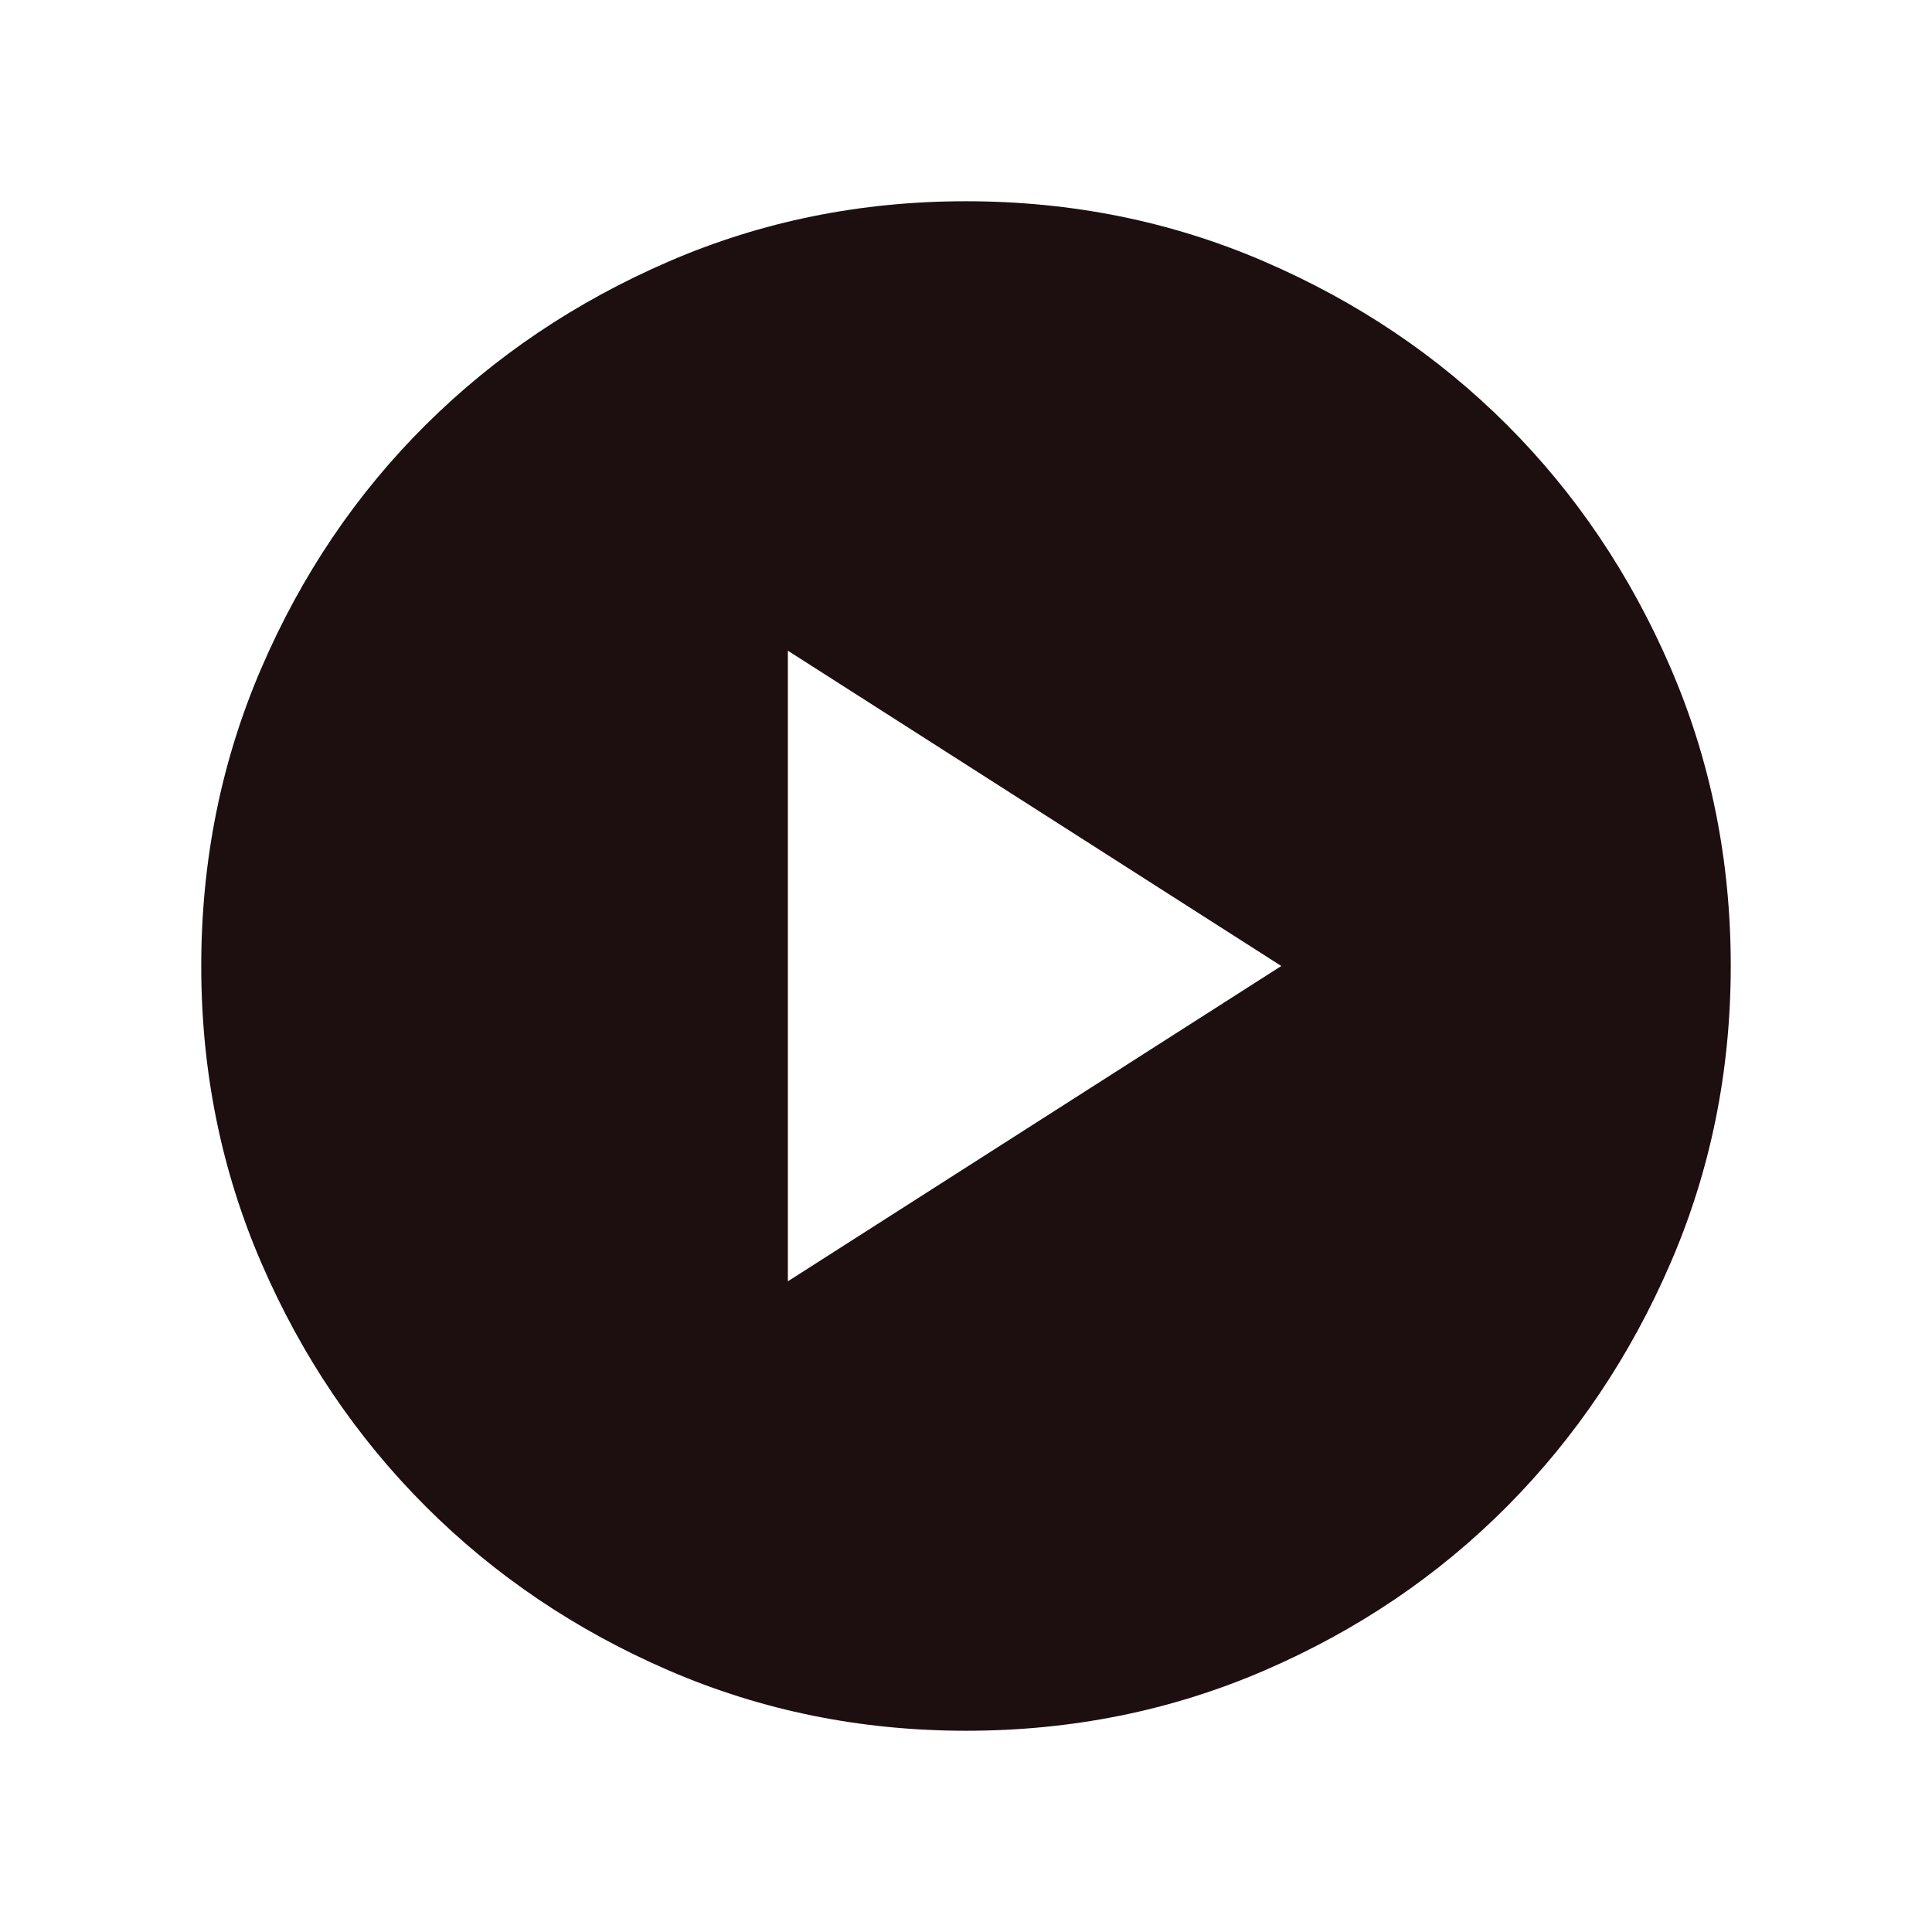
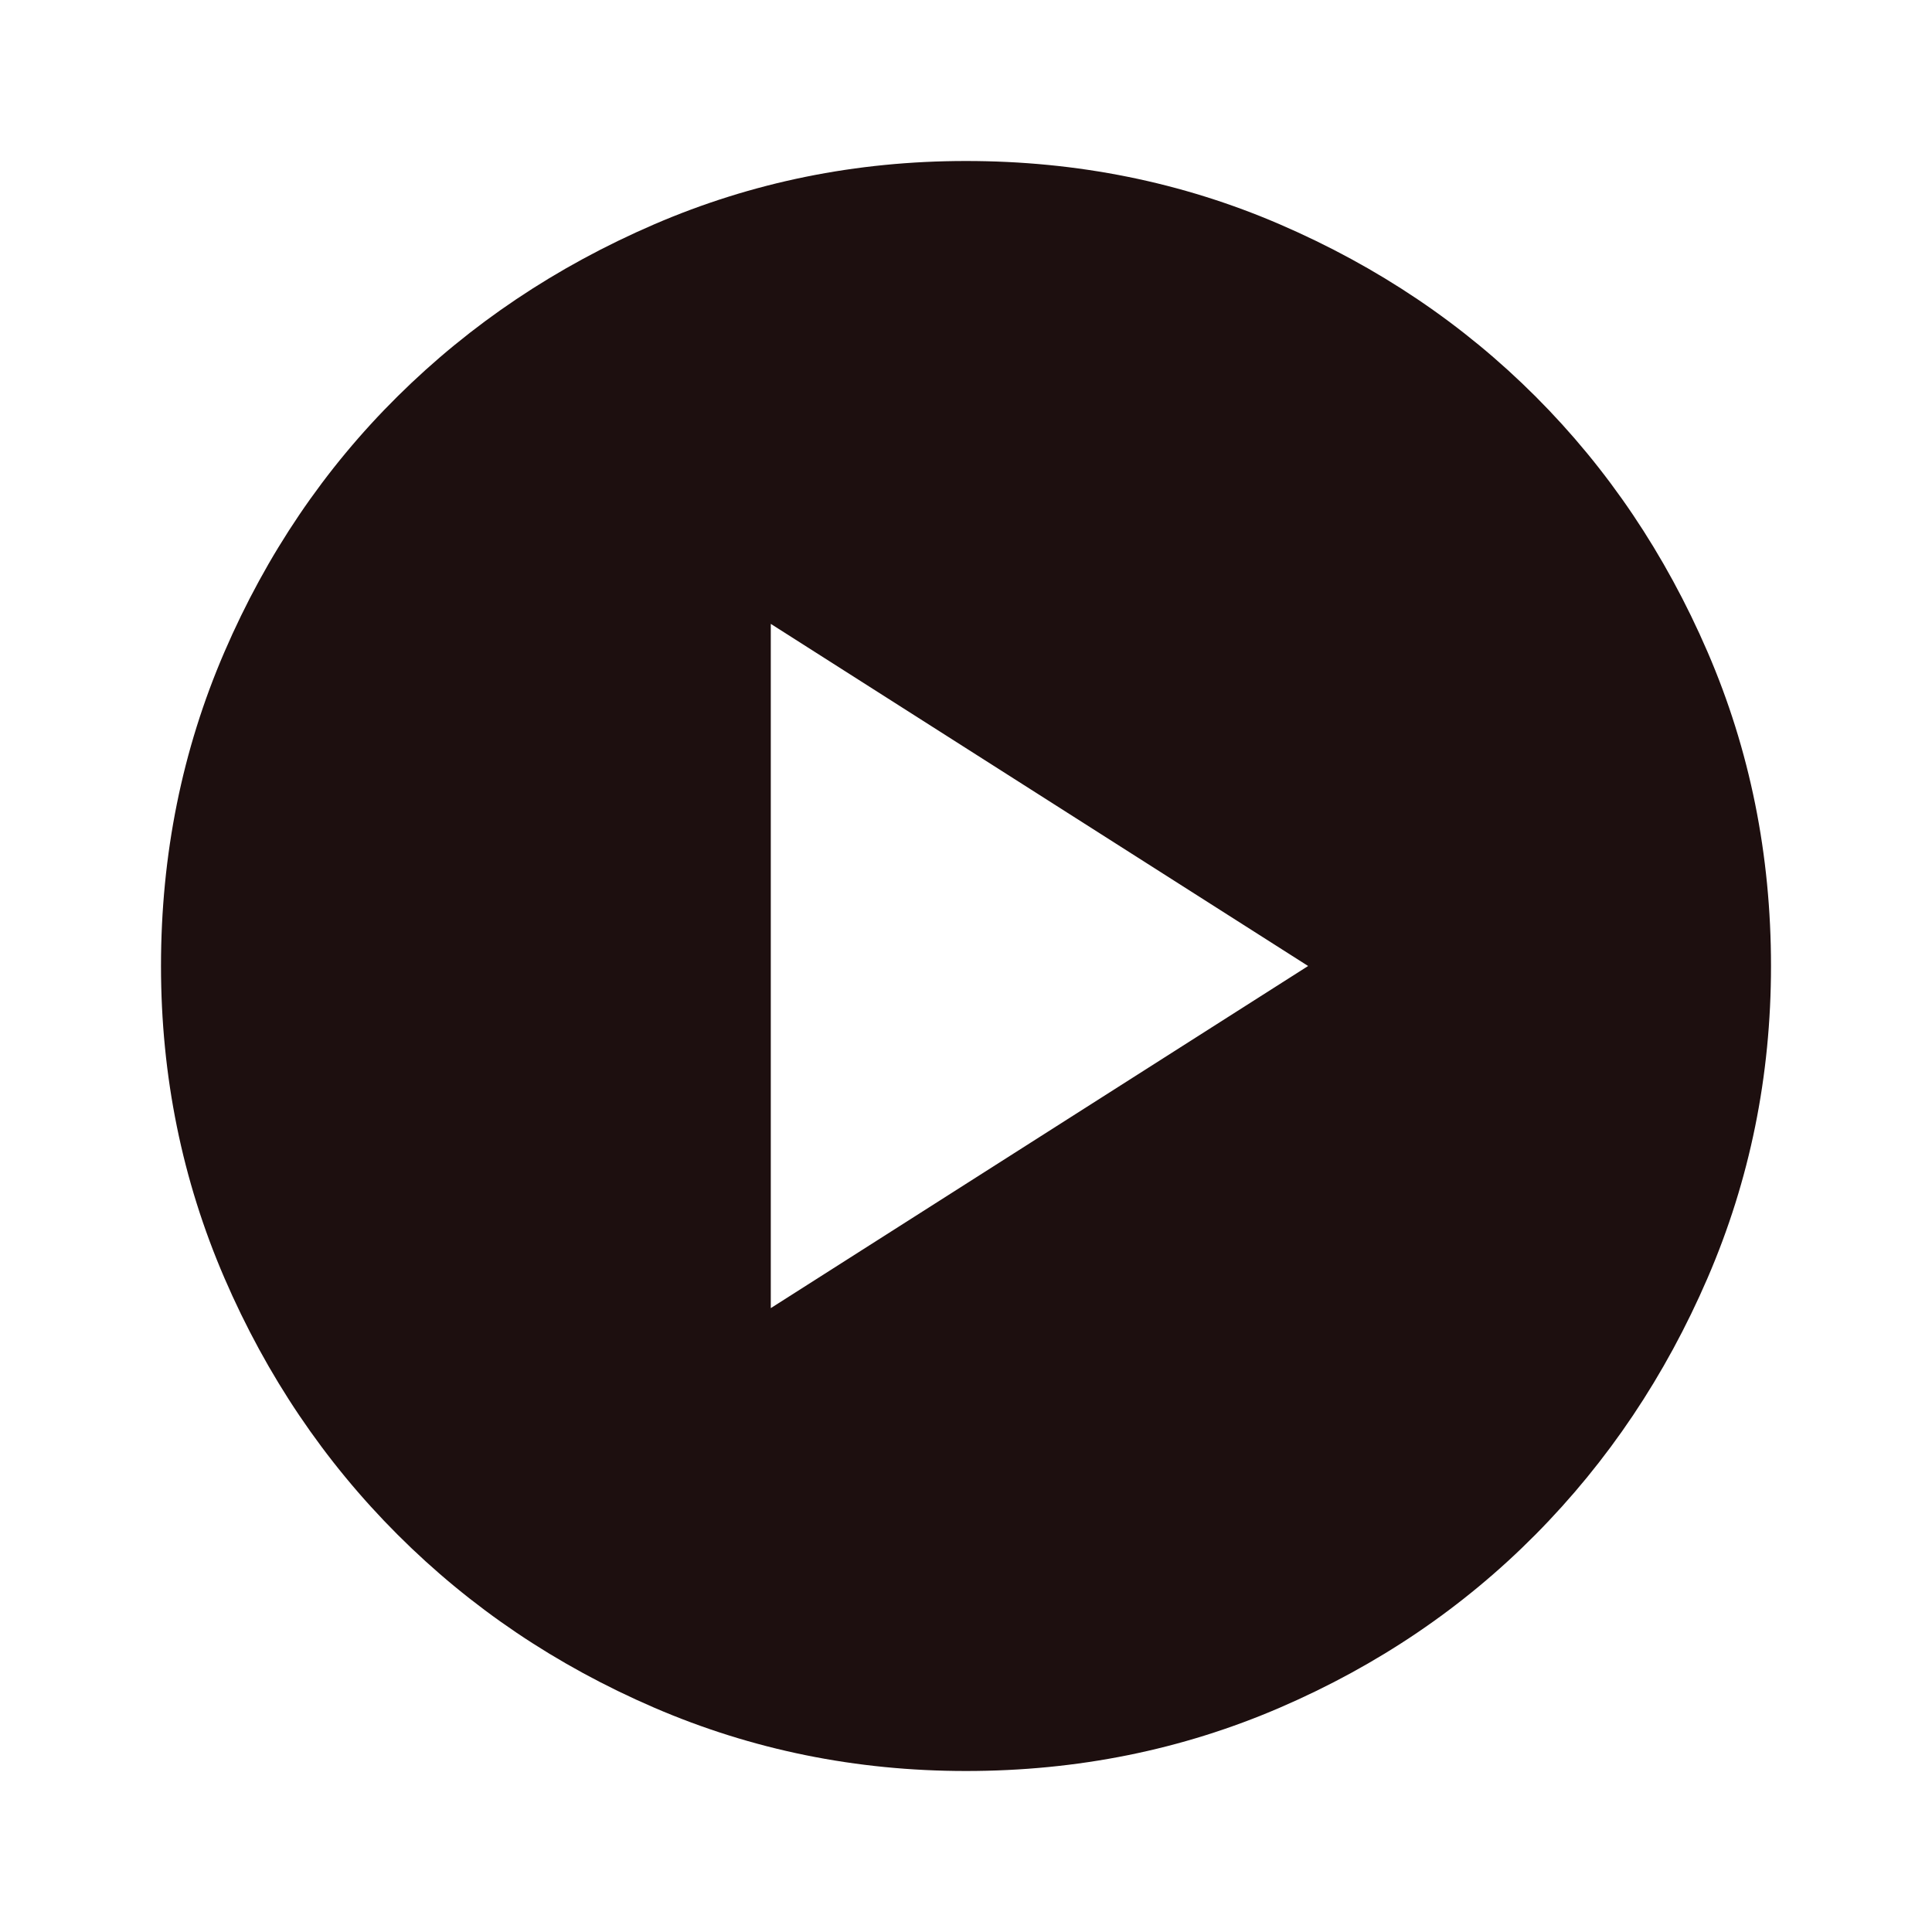
- <svg xmlns="http://www.w3.org/2000/svg" height="21px" viewBox="0 -960 960 960" width="21px" fill="#1d0f0f">
-   <path d="M391.49-323.33 636.67-480 391.49-636.67v313.34ZM480.07-100q-78.43 0-147.67-29.92-69.24-29.92-120.89-81.54-51.64-51.63-81.58-120.84Q100-401.51 100-479.93q0-78.84 29.92-148.21t81.54-120.68q51.63-51.31 120.84-81.25Q401.51-860 479.93-860q78.84 0 148.21 29.92t120.68 81.21q51.31 51.29 81.25 120.63Q860-558.9 860-480.07q0 78.43-29.92 147.67-29.92 69.24-81.21 120.89-51.29 51.64-120.63 81.58Q558.9-100 480.07-100Z" />
+ <svg xmlns="http://www.w3.org/2000/svg" height="20px" viewBox="0 -960 960 960" width="20px" fill="#1d0f0f">
+   <path d="m383-310 267-170-267-170v340Zm97 230q-82 0-155-31.5t-127.5-86Q143-252 111.5-325T80-480q0-83 31.5-156t86-127Q252-817 325-848.5T480-880q83 0 156 31.5T763-763q54 54 85.5 127T880-480q0 82-31.5 155T763-197.5q-54 54.5-127 86T480-80Z" />
</svg>
